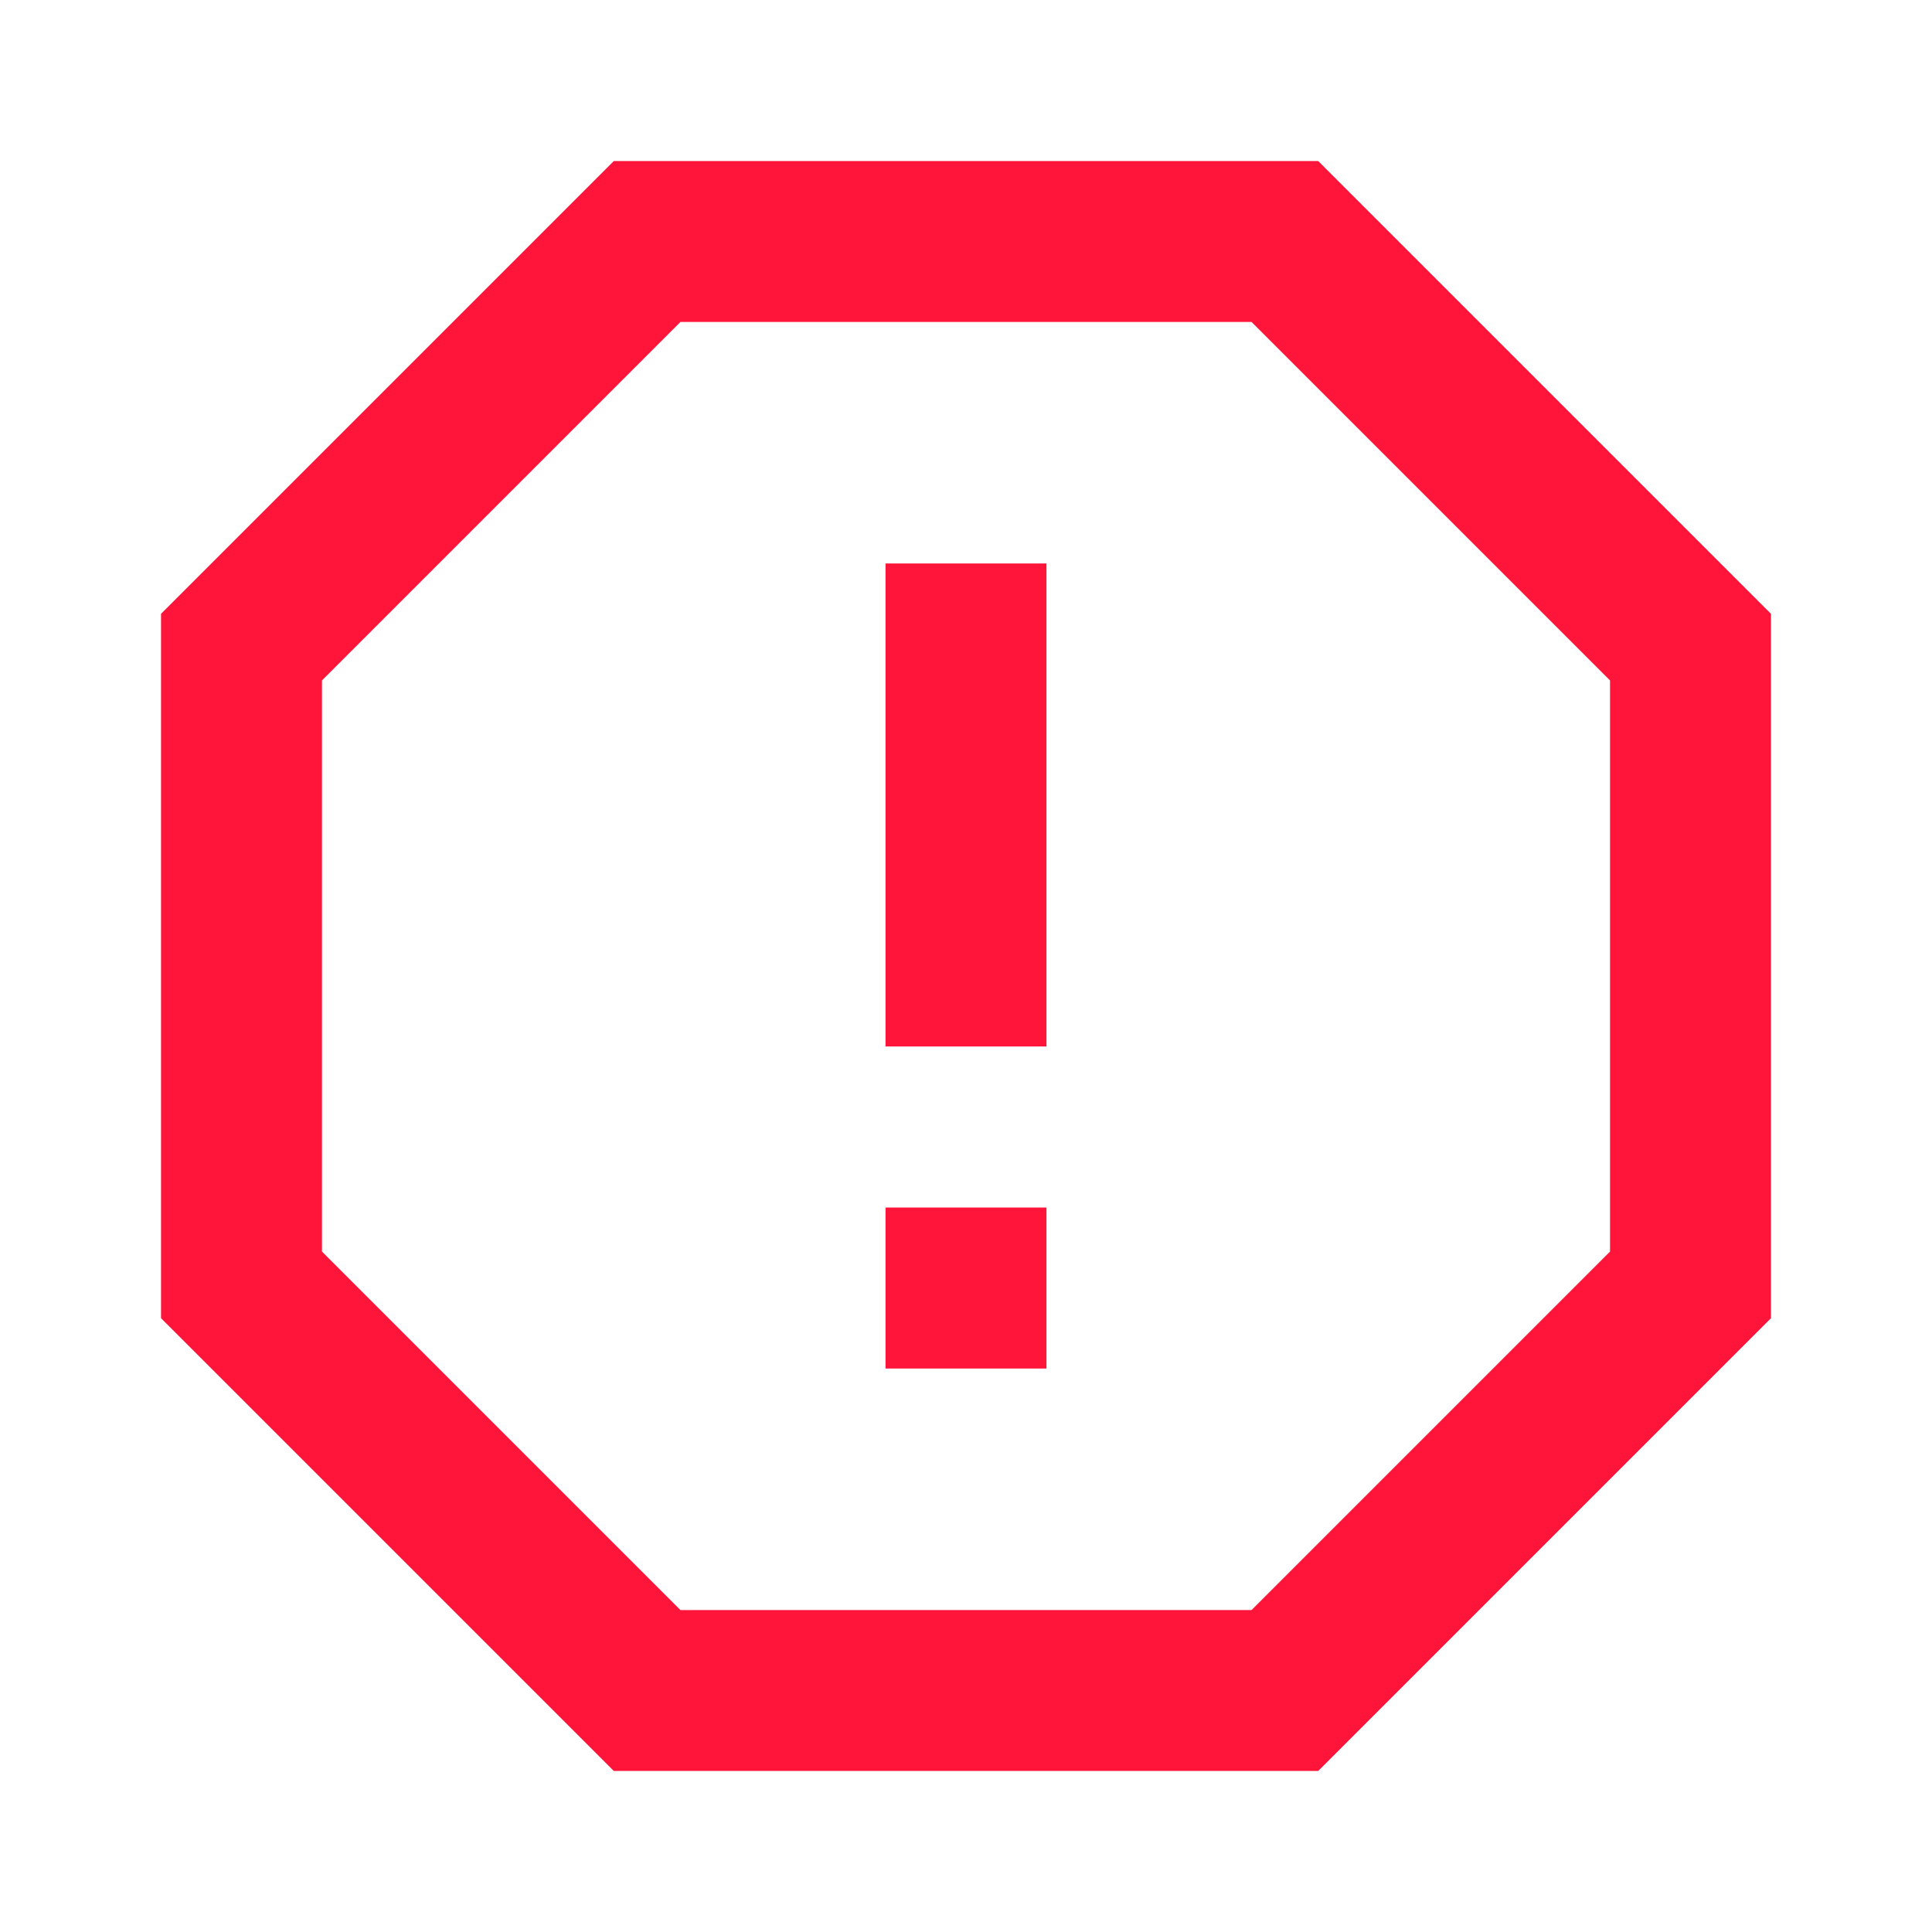
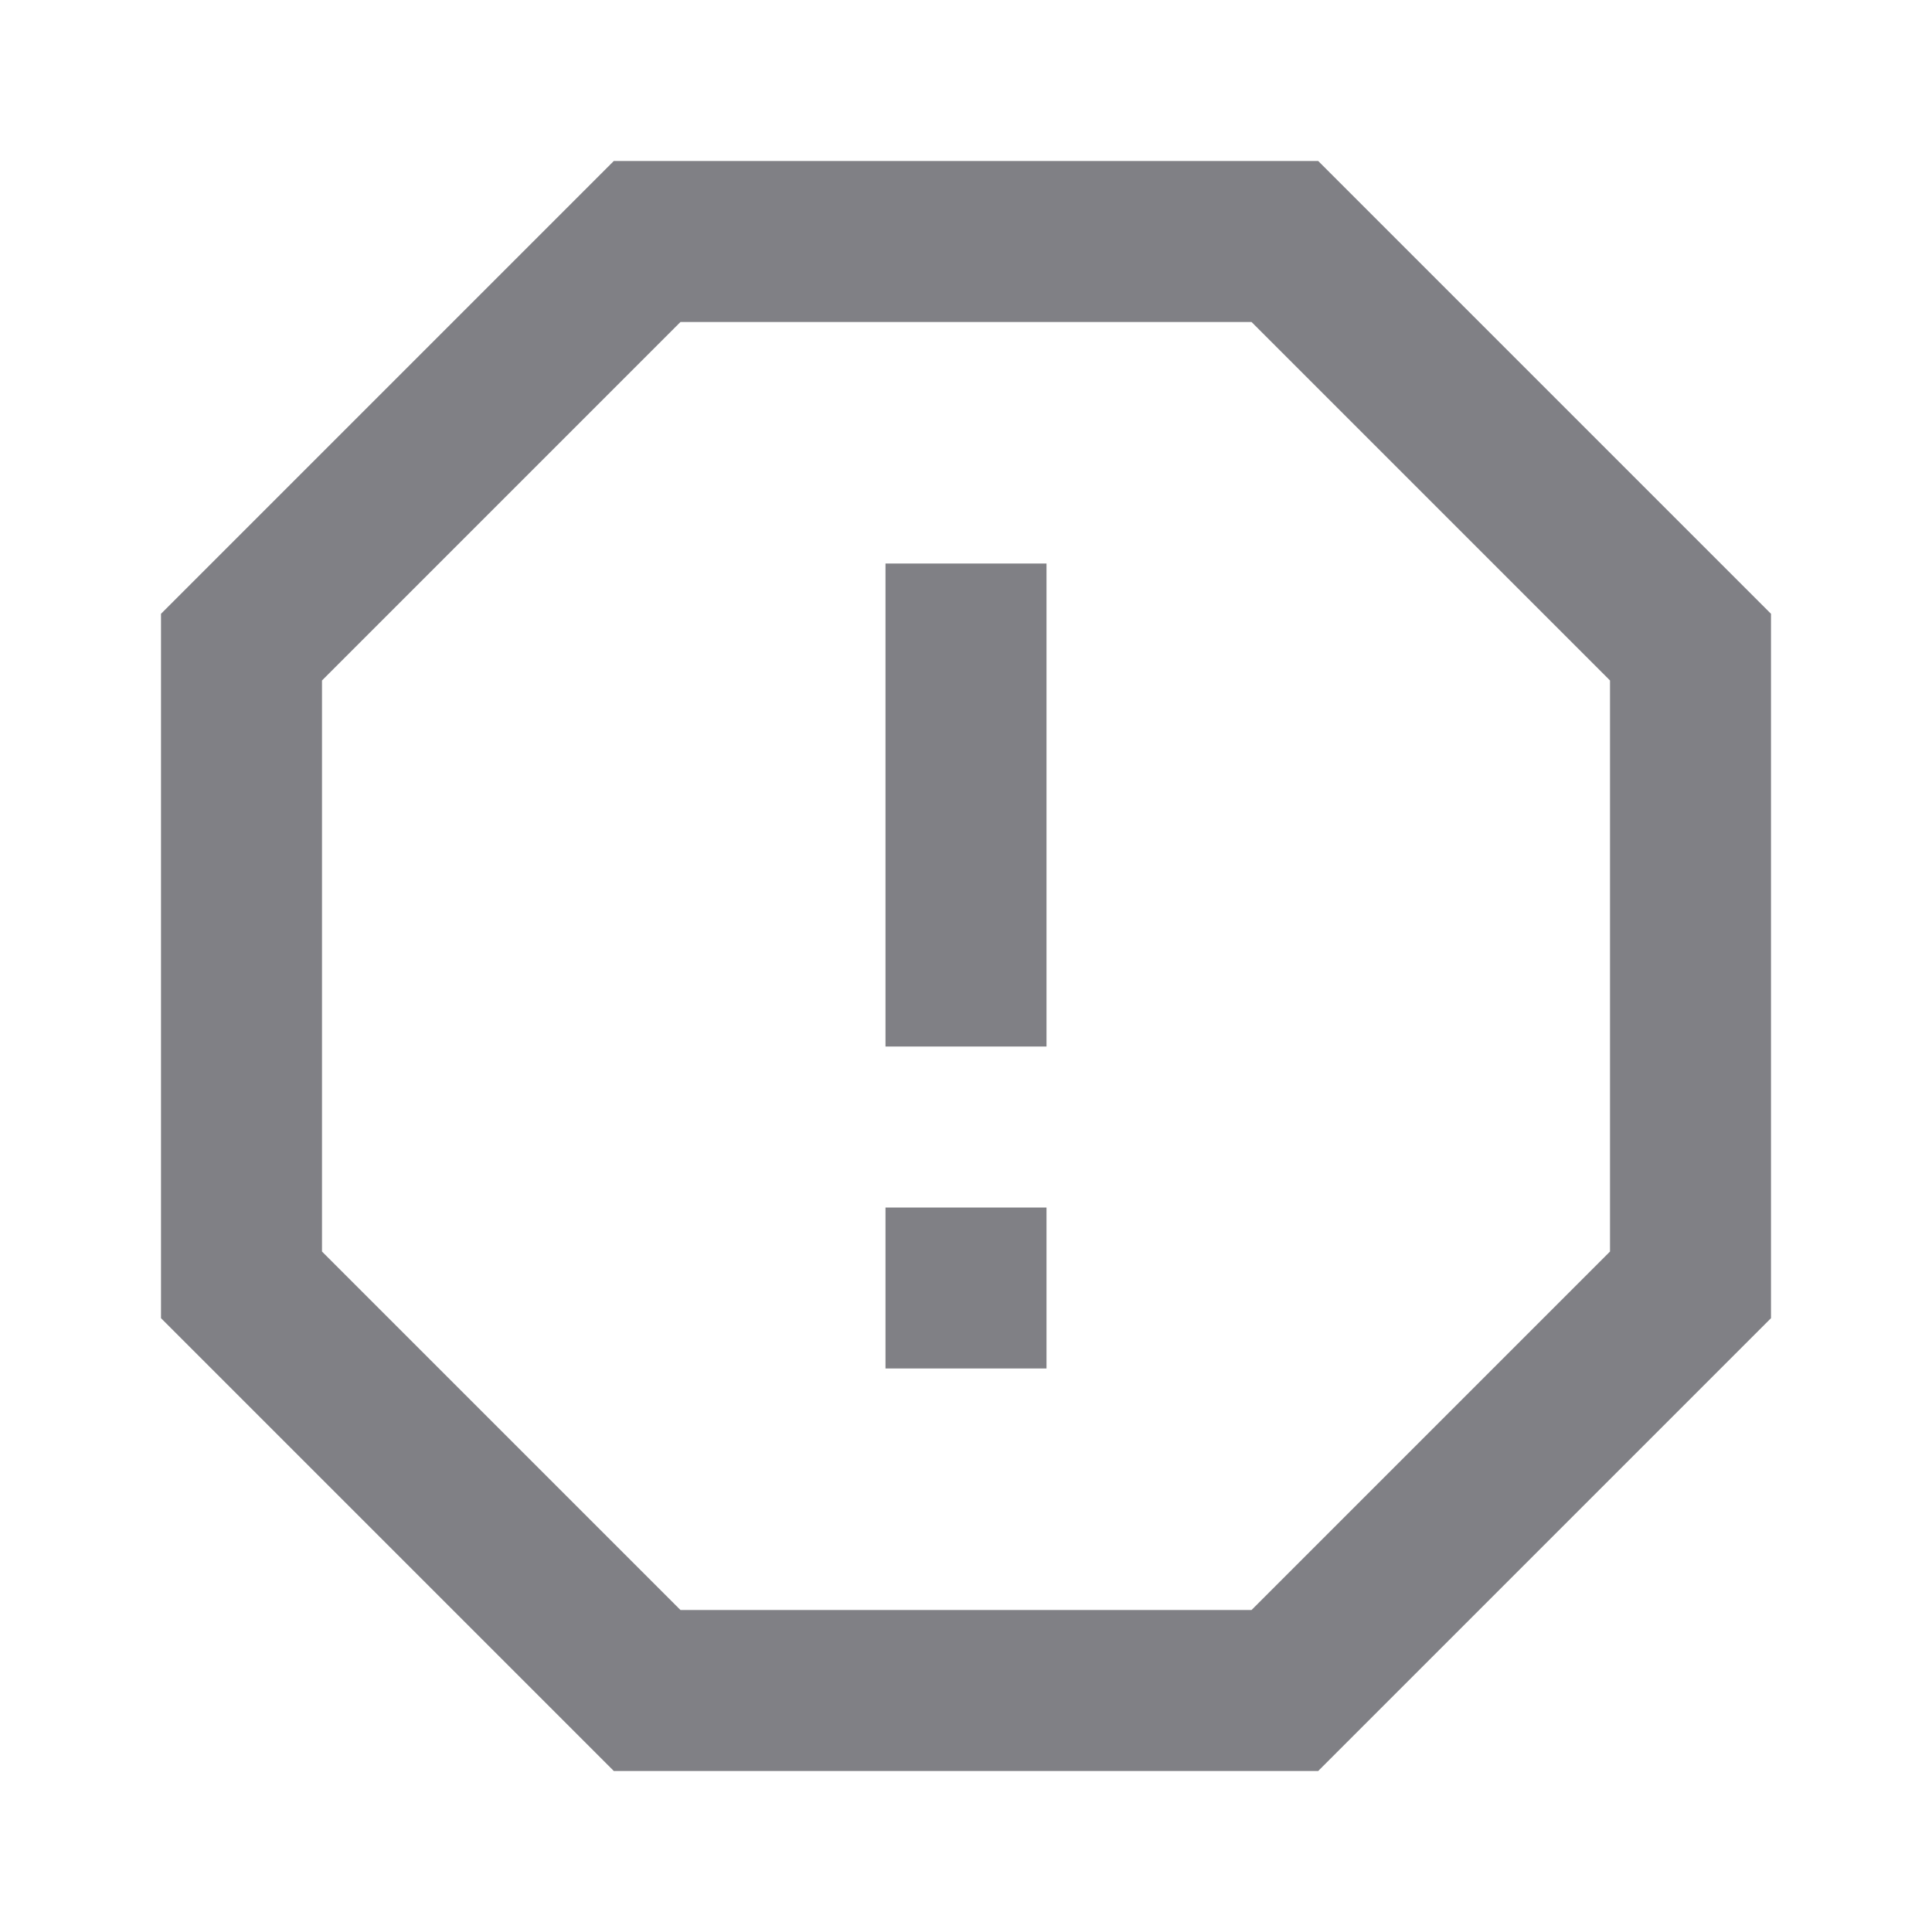
- <svg xmlns="http://www.w3.org/2000/svg" width="20" height="20" viewBox="0 0 20 20" fill="none">
-   <path d="M18.333 6.354V13.646L13.646 18.333H6.354L1.667 13.646V6.354L6.354 1.667H13.646L18.333 6.354ZM3.333 7.044V12.956L7.044 16.667H12.956L16.667 12.956V7.044L12.956 3.333H7.044L3.333 7.044ZM10.833 14.167H9.167V12.5H10.833V14.167ZM10.833 10.833H9.167V5.833H10.833V10.833Z" fill="#FF1539" />
+ <svg xmlns="http://www.w3.org/2000/svg" width="24" height="24" viewBox="0 0 24 24" fill="none">
+   <path d="M22 7.625V16.375L16.375 22H7.625L2 16.375V7.625L7.625 2H16.375L22 7.625ZM4 8.453V15.547L8.453 20H15.547L20 15.547V8.453L15.547 4H8.453L4 8.453ZM13 17H11V15H13V17ZM13 13H11V7H13V13Z" fill="#808085" />
</svg>
